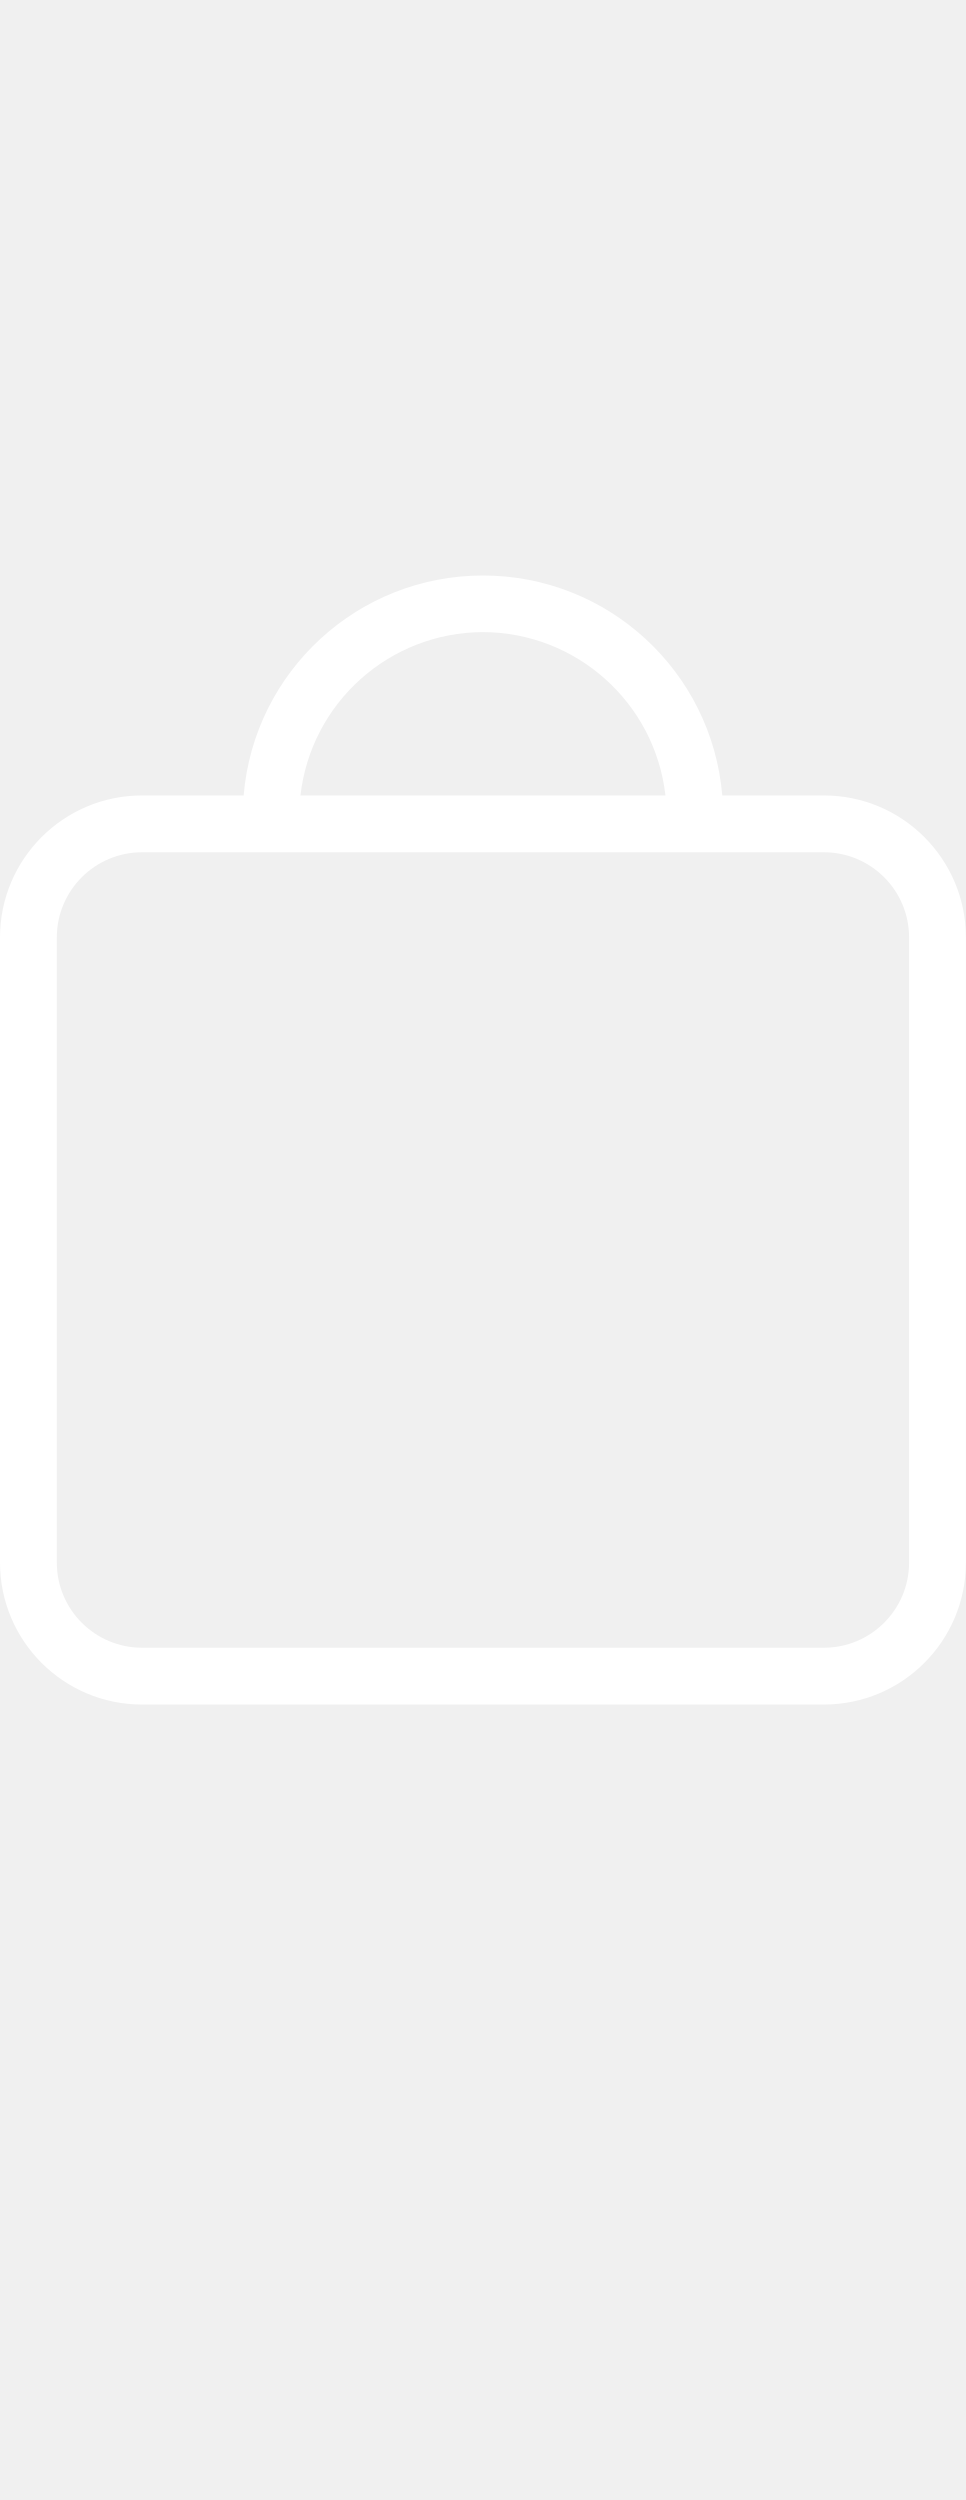
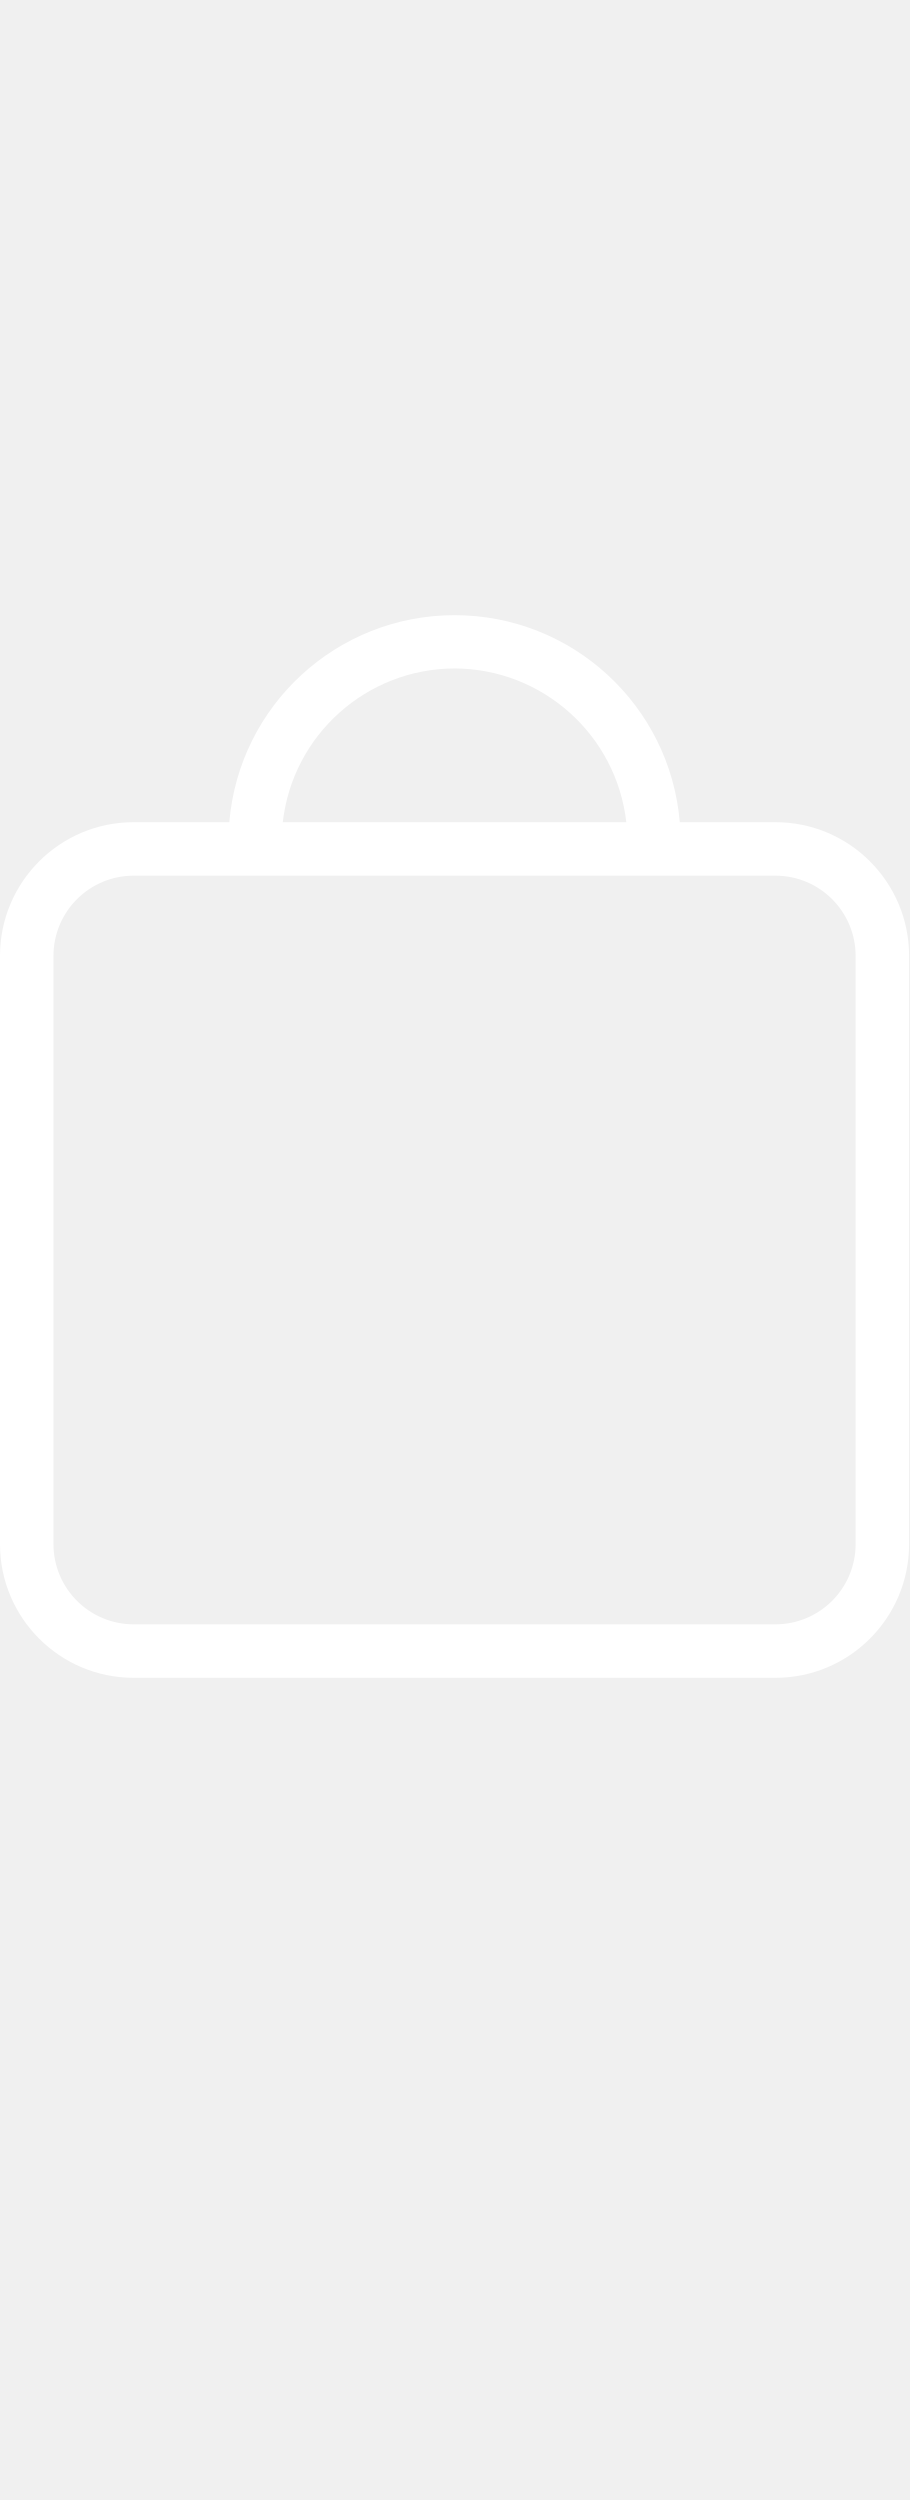
- <svg xmlns="http://www.w3.org/2000/svg" id="Layer_1" data-name="Layer 1" viewBox="0 0 17 44">
+ <svg xmlns="http://www.w3.org/2000/svg" id="Layer_1" data-name="Layer 1" width="16" height="44" viewBox="0 0 17 44">
  <defs>
    <style>
      .cls-1 {
        fill: none;
      }

      .cls-2 {
        fill: #fff;
      }
    </style>
  </defs>
  <g id="bag_large">
    <rect id="boundingbox" class="cls-1" width="17" height="44" />
    <path id="bag" class="cls-2" d="M14.5,14H12.712a4.227,4.227,0,0,0-8.424,0H2.5A2.5,2.5,0,0,0,0,16.5v11A2.5,2.5,0,0,0,2.5,30h12A2.5,2.5,0,0,0,17,27.5v-11A2.5,2.5,0,0,0,14.5,14Zm-6-2.875A3.243,3.243,0,0,1,11.712,14H5.288A3.243,3.243,0,0,1,8.5,11.125ZM16,27.5A1.5,1.5,0,0,1,14.5,29H2.5A1.5,1.5,0,0,1,1,27.5v-11A1.5,1.5,0,0,1,2.5,15h12A1.5,1.5,0,0,1,16,16.5Z" />
  </g>
</svg>
